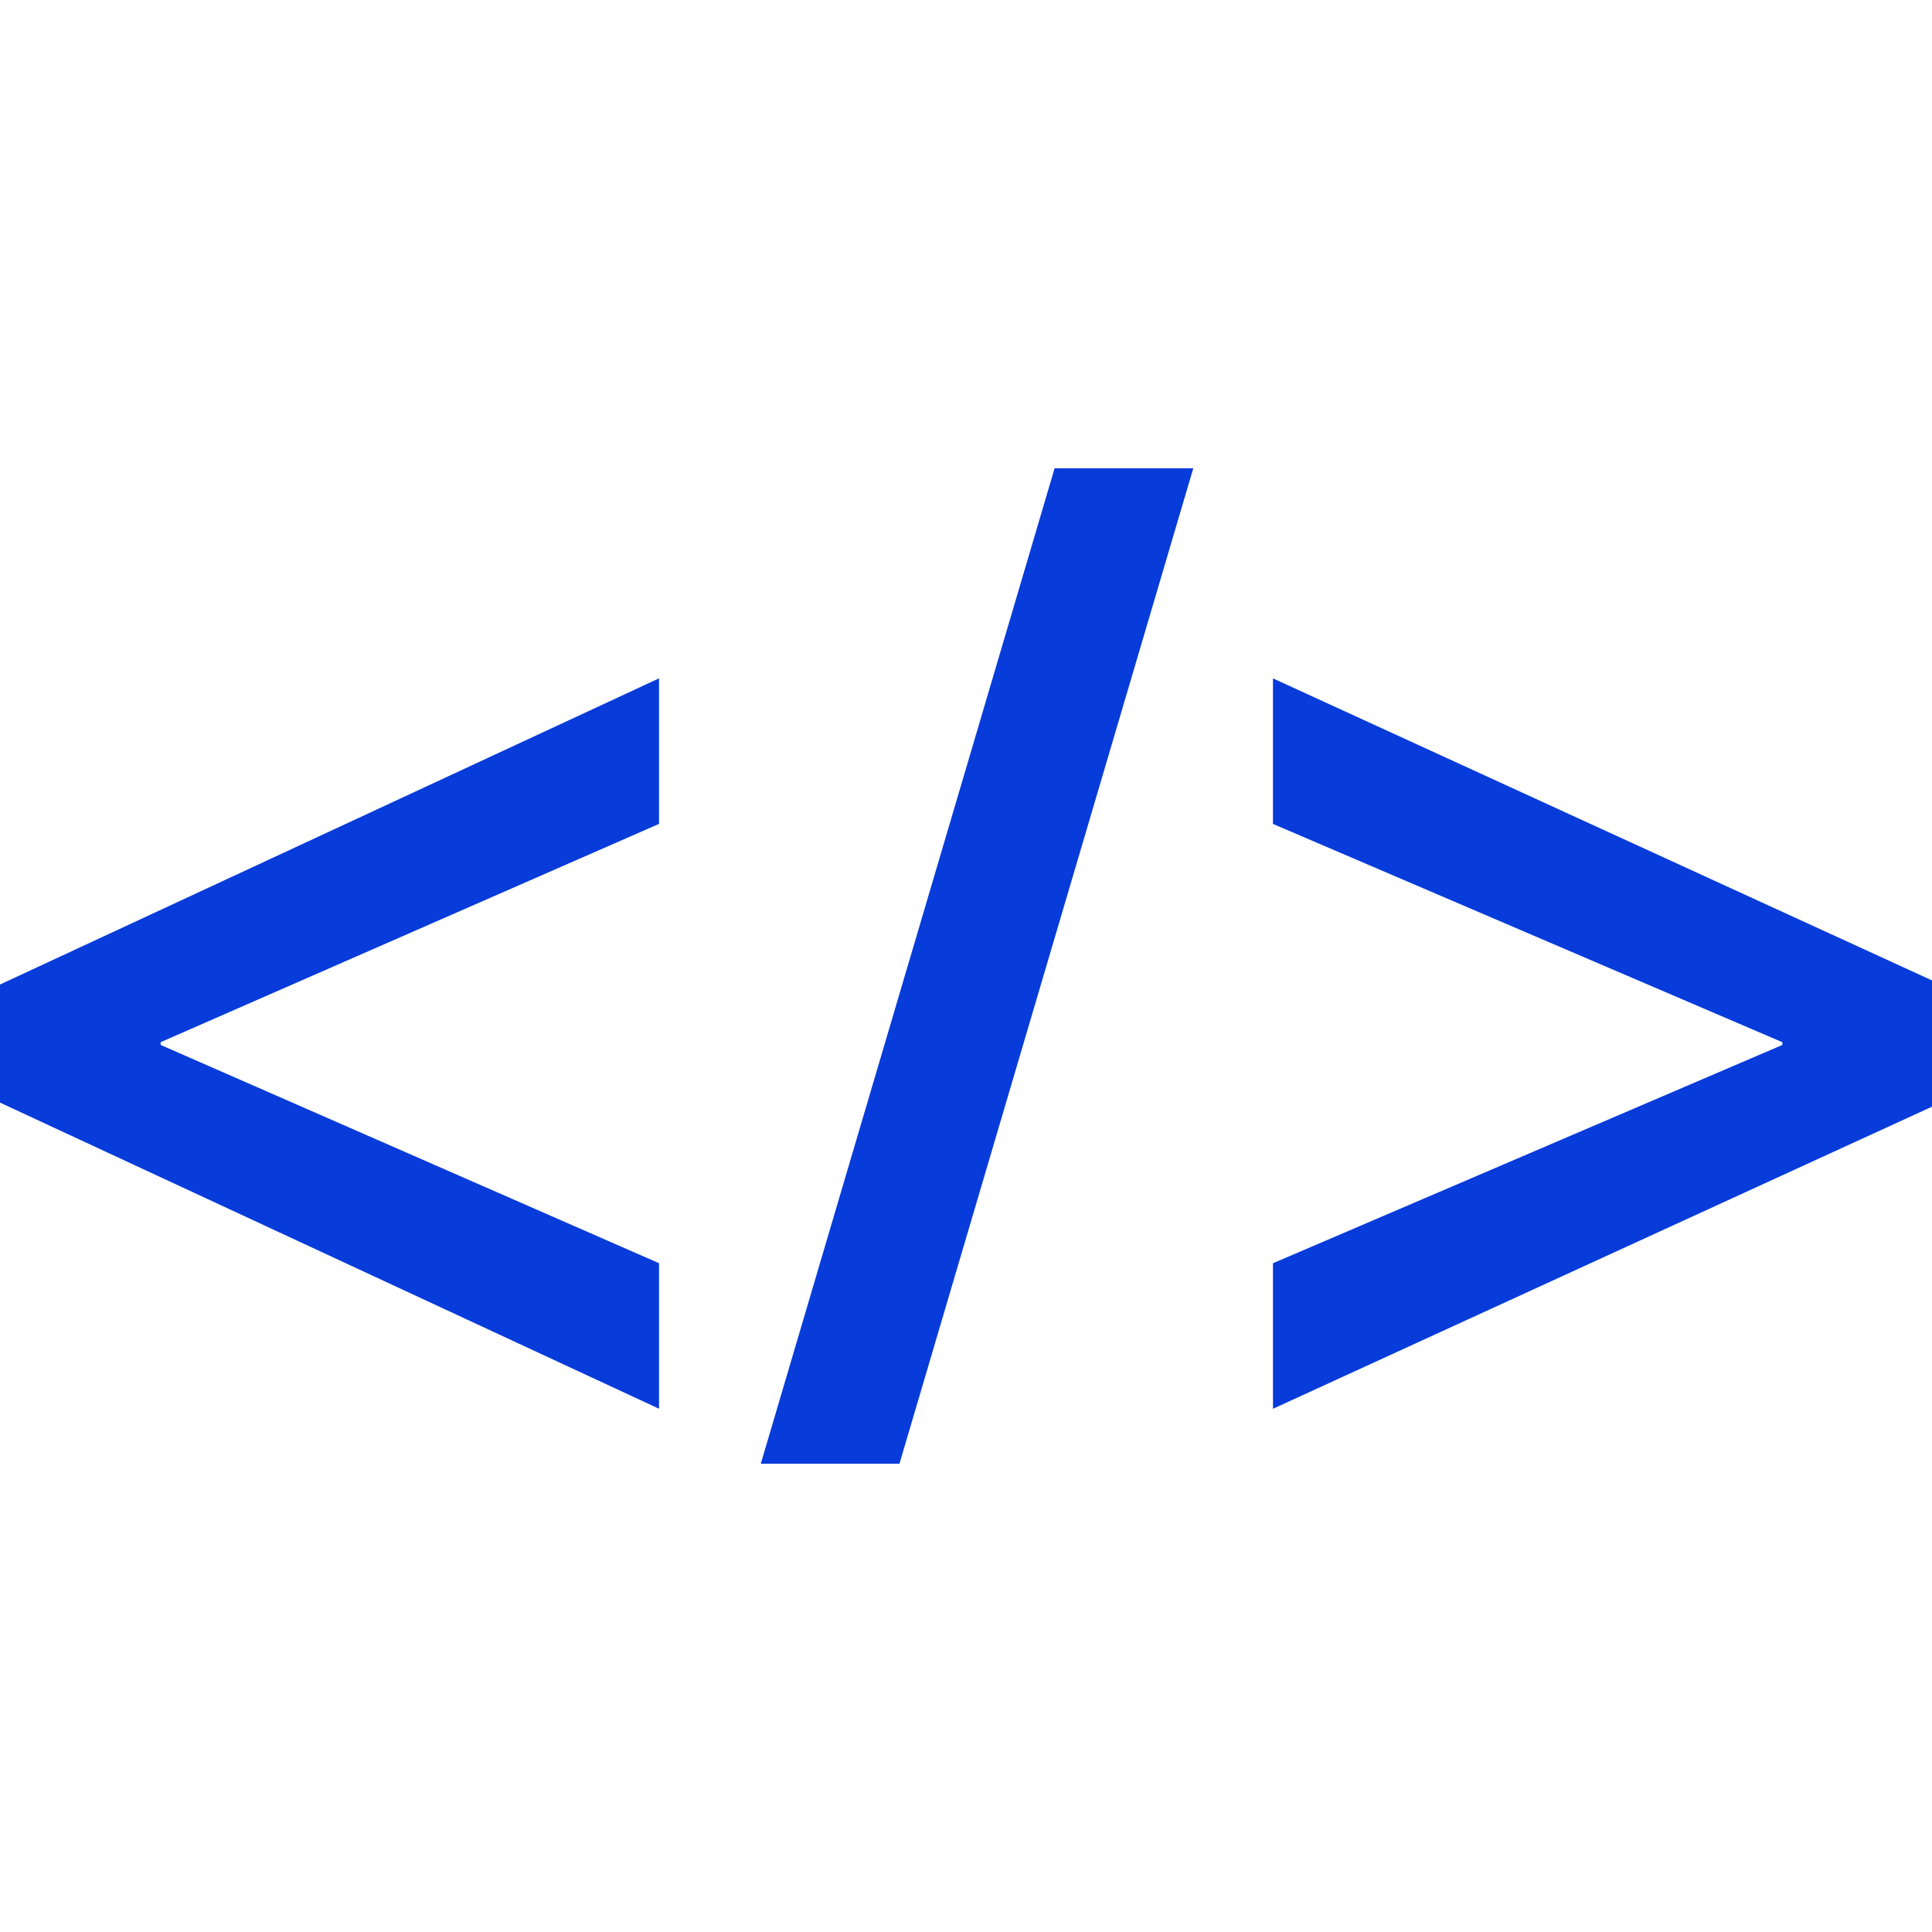
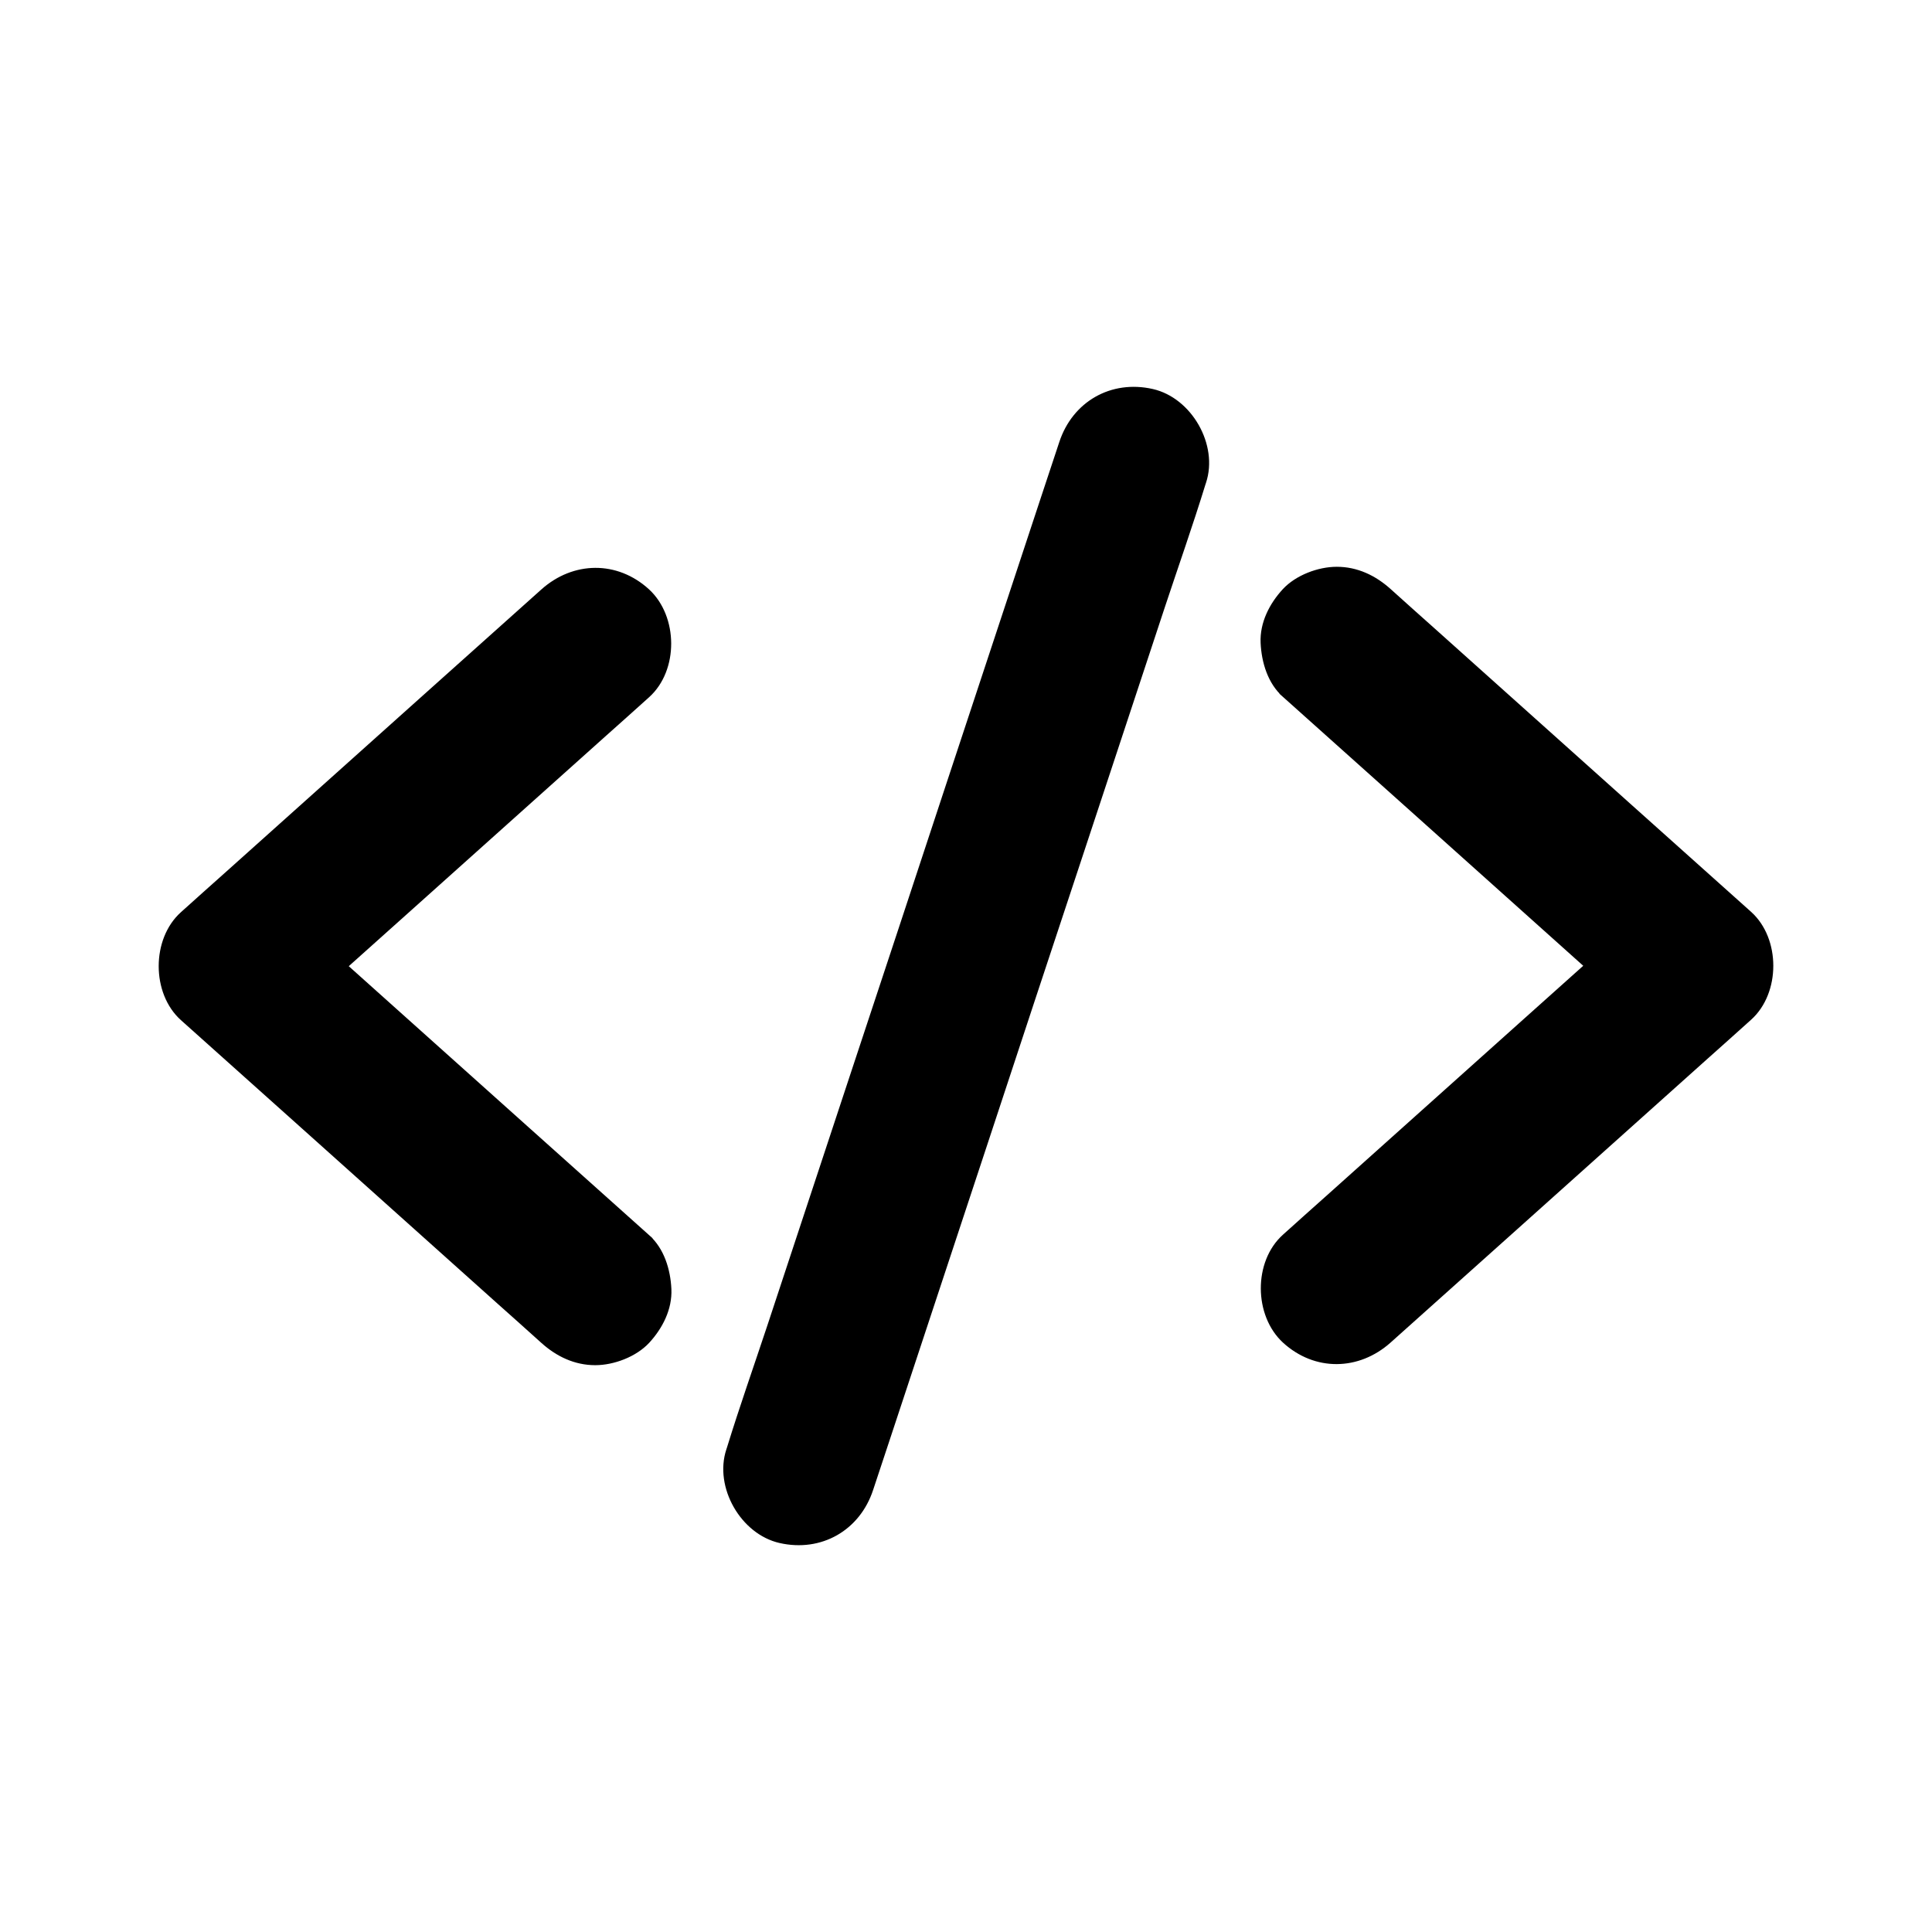
- <svg xmlns="http://www.w3.org/2000/svg" height="800px" width="800px" version="1.1" id="Layer_1" viewBox="0 0 512 512" xml:space="preserve" fill="#000000">
-   <g id="SVGRepo_bgCarrier" stroke-width="0" />
-   <g id="SVGRepo_tracerCarrier" stroke-linecap="round" stroke-linejoin="round" />
-   <g id="SVGRepo_iconCarrier">
+ <svg xmlns="http://www.w3.org/2000/svg" id="svg" fill="#000000" stroke="#000000" width="200px" height="200px" version="1.1" viewBox="144 144 512 512">
+   <g id="IconSvg_bgCarrier" stroke-width="0" />
+   <g id="IconSvg_tracerCarrier" stroke-linecap="round" stroke-linejoin="round" stroke="#CCCCCC" />
+   <g id="IconSvg_iconCarrier">
    <g>
-       <path style="fill:#073bda;" d="M0,260.908l174.648-81.136v38.568l-132.08,57.848v0.728l132.08,57.848v38.568L0,292.204V260.908z" />
-       <path style="fill:#073bda;" d="M201.616,387.9l77.864-263.8h36.752l-77.864,263.8H201.616z" />
-       <path style="fill:#073bda;" d="M512,293.284L337.352,373.34v-38.568l134.992-57.848v-0.728l-134.992-57.848V179.78L512,259.82 V293.284z" />
+       <path d="m315.67 471.68c-10.773-9.645-21.551-19.285-32.324-28.93-17.172-15.352-34.293-30.75-51.465-46.102-3.938-3.492-7.871-7.035-11.758-10.527v27.848c10.773-9.645 21.551-19.285 32.324-28.93 17.172-15.352 34.293-30.75 51.465-46.102 3.938-3.492 7.871-7.035 11.758-10.527 7.676-6.887 7.527-20.91 0-27.848-8.215-7.527-19.633-7.332-27.848 0-10.773 9.645-21.551 19.285-32.324 28.93-17.172 15.352-34.293 30.75-51.465 46.102-3.938 3.492-7.871 7.035-11.758 10.527-7.625 6.84-7.625 21.008 0 27.848 10.773 9.645 21.551 19.285 32.324 28.93 17.172 15.352 34.293 30.75 51.465 46.102 3.938 3.492 7.871 7.035 11.758 10.527 3.887 3.492 8.562 5.758 13.922 5.758 4.82 0 10.578-2.164 13.922-5.758 3.445-3.738 6.004-8.66 5.758-13.922-0.242-5.07-1.867-10.48-5.754-13.926z" />
+       <path d="m484.33 328.31c10.773 9.645 21.551 19.285 32.324 28.93 17.172 15.352 34.293 30.75 51.465 46.102 3.938 3.492 7.871 7.035 11.758 10.527v-27.848c-10.773 9.645-21.551 19.285-32.324 28.93-17.172 15.352-34.293 30.75-51.465 46.102-3.938 3.492-7.871 7.035-11.758 10.527-7.676 6.887-7.527 20.91 0 27.848 8.215 7.527 19.633 7.332 27.848 0 10.773-9.645 21.551-19.285 32.324-28.93 17.172-15.352 34.293-30.75 51.465-46.102 3.938-3.492 7.871-7.035 11.758-10.527 7.625-6.84 7.625-21.008 0-27.848-10.773-9.645-21.551-19.285-32.324-28.93-17.172-15.352-34.293-30.75-51.465-46.102-3.938-3.492-7.871-7.035-11.758-10.527-3.887-3.492-8.562-5.758-13.922-5.758-4.82 0-10.578 2.164-13.922 5.758-3.445 3.738-6.004 8.66-5.758 13.922 0.242 5.07 1.867 10.484 5.754 13.926z" />
+       <path d="m374.91 538.7c2.953-8.855 5.856-17.711 8.809-26.617 7.035-21.305 14.07-42.559 21.105-63.863 8.461-25.684 16.926-51.316 25.438-77 7.332-22.188 14.66-44.379 21.992-66.566 3.59-10.824 7.379-21.551 10.727-32.422 0.051-0.148 0.098-0.297 0.148-0.441 3.246-9.789-3.738-21.941-13.727-24.207-10.824-2.461-20.762 3.246-24.207 13.727-2.953 8.855-5.856 17.711-8.809 26.617-7.035 21.305-14.07 42.559-21.105 63.863-8.461 25.684-16.926 51.316-25.438 77-7.332 22.188-14.66 44.379-21.992 66.566-3.59 10.824-7.379 21.551-10.727 32.422-0.051 0.148-0.098 0.297-0.148 0.441-3.246 9.789 3.738 21.941 13.727 24.207 10.824 2.457 20.762-3.25 24.207-13.727z" />
    </g>
  </g>
</svg>
